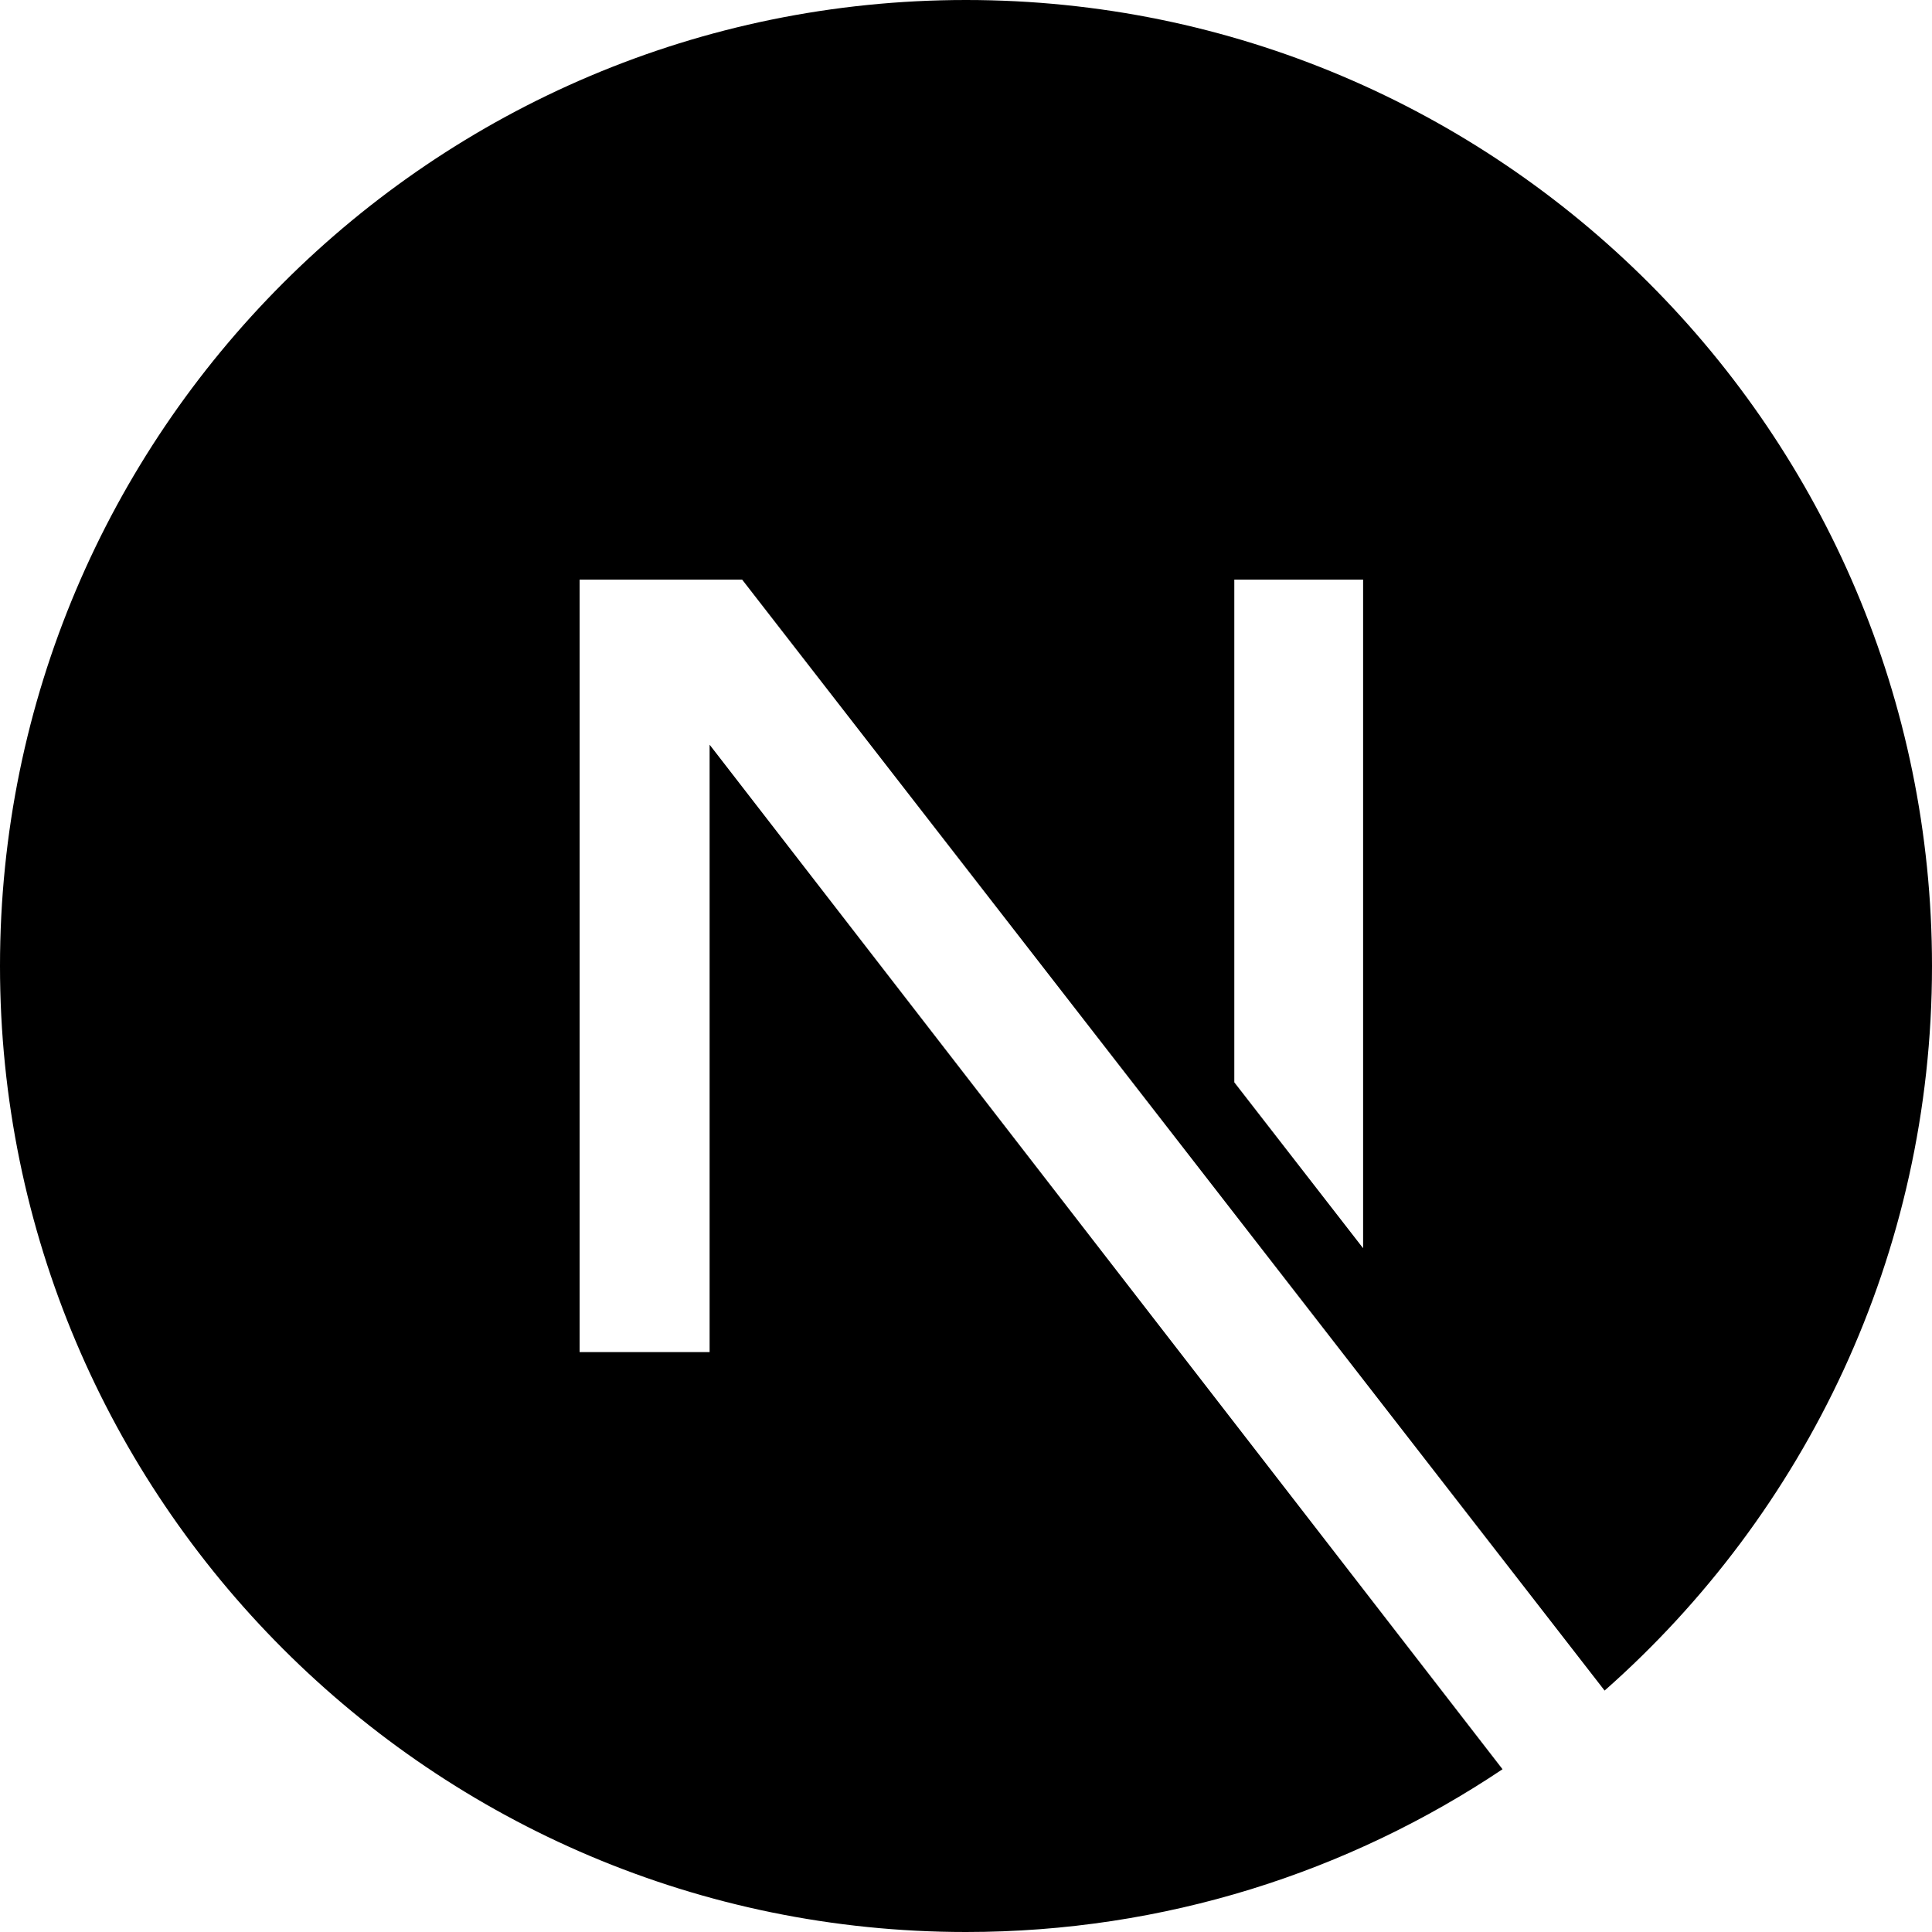
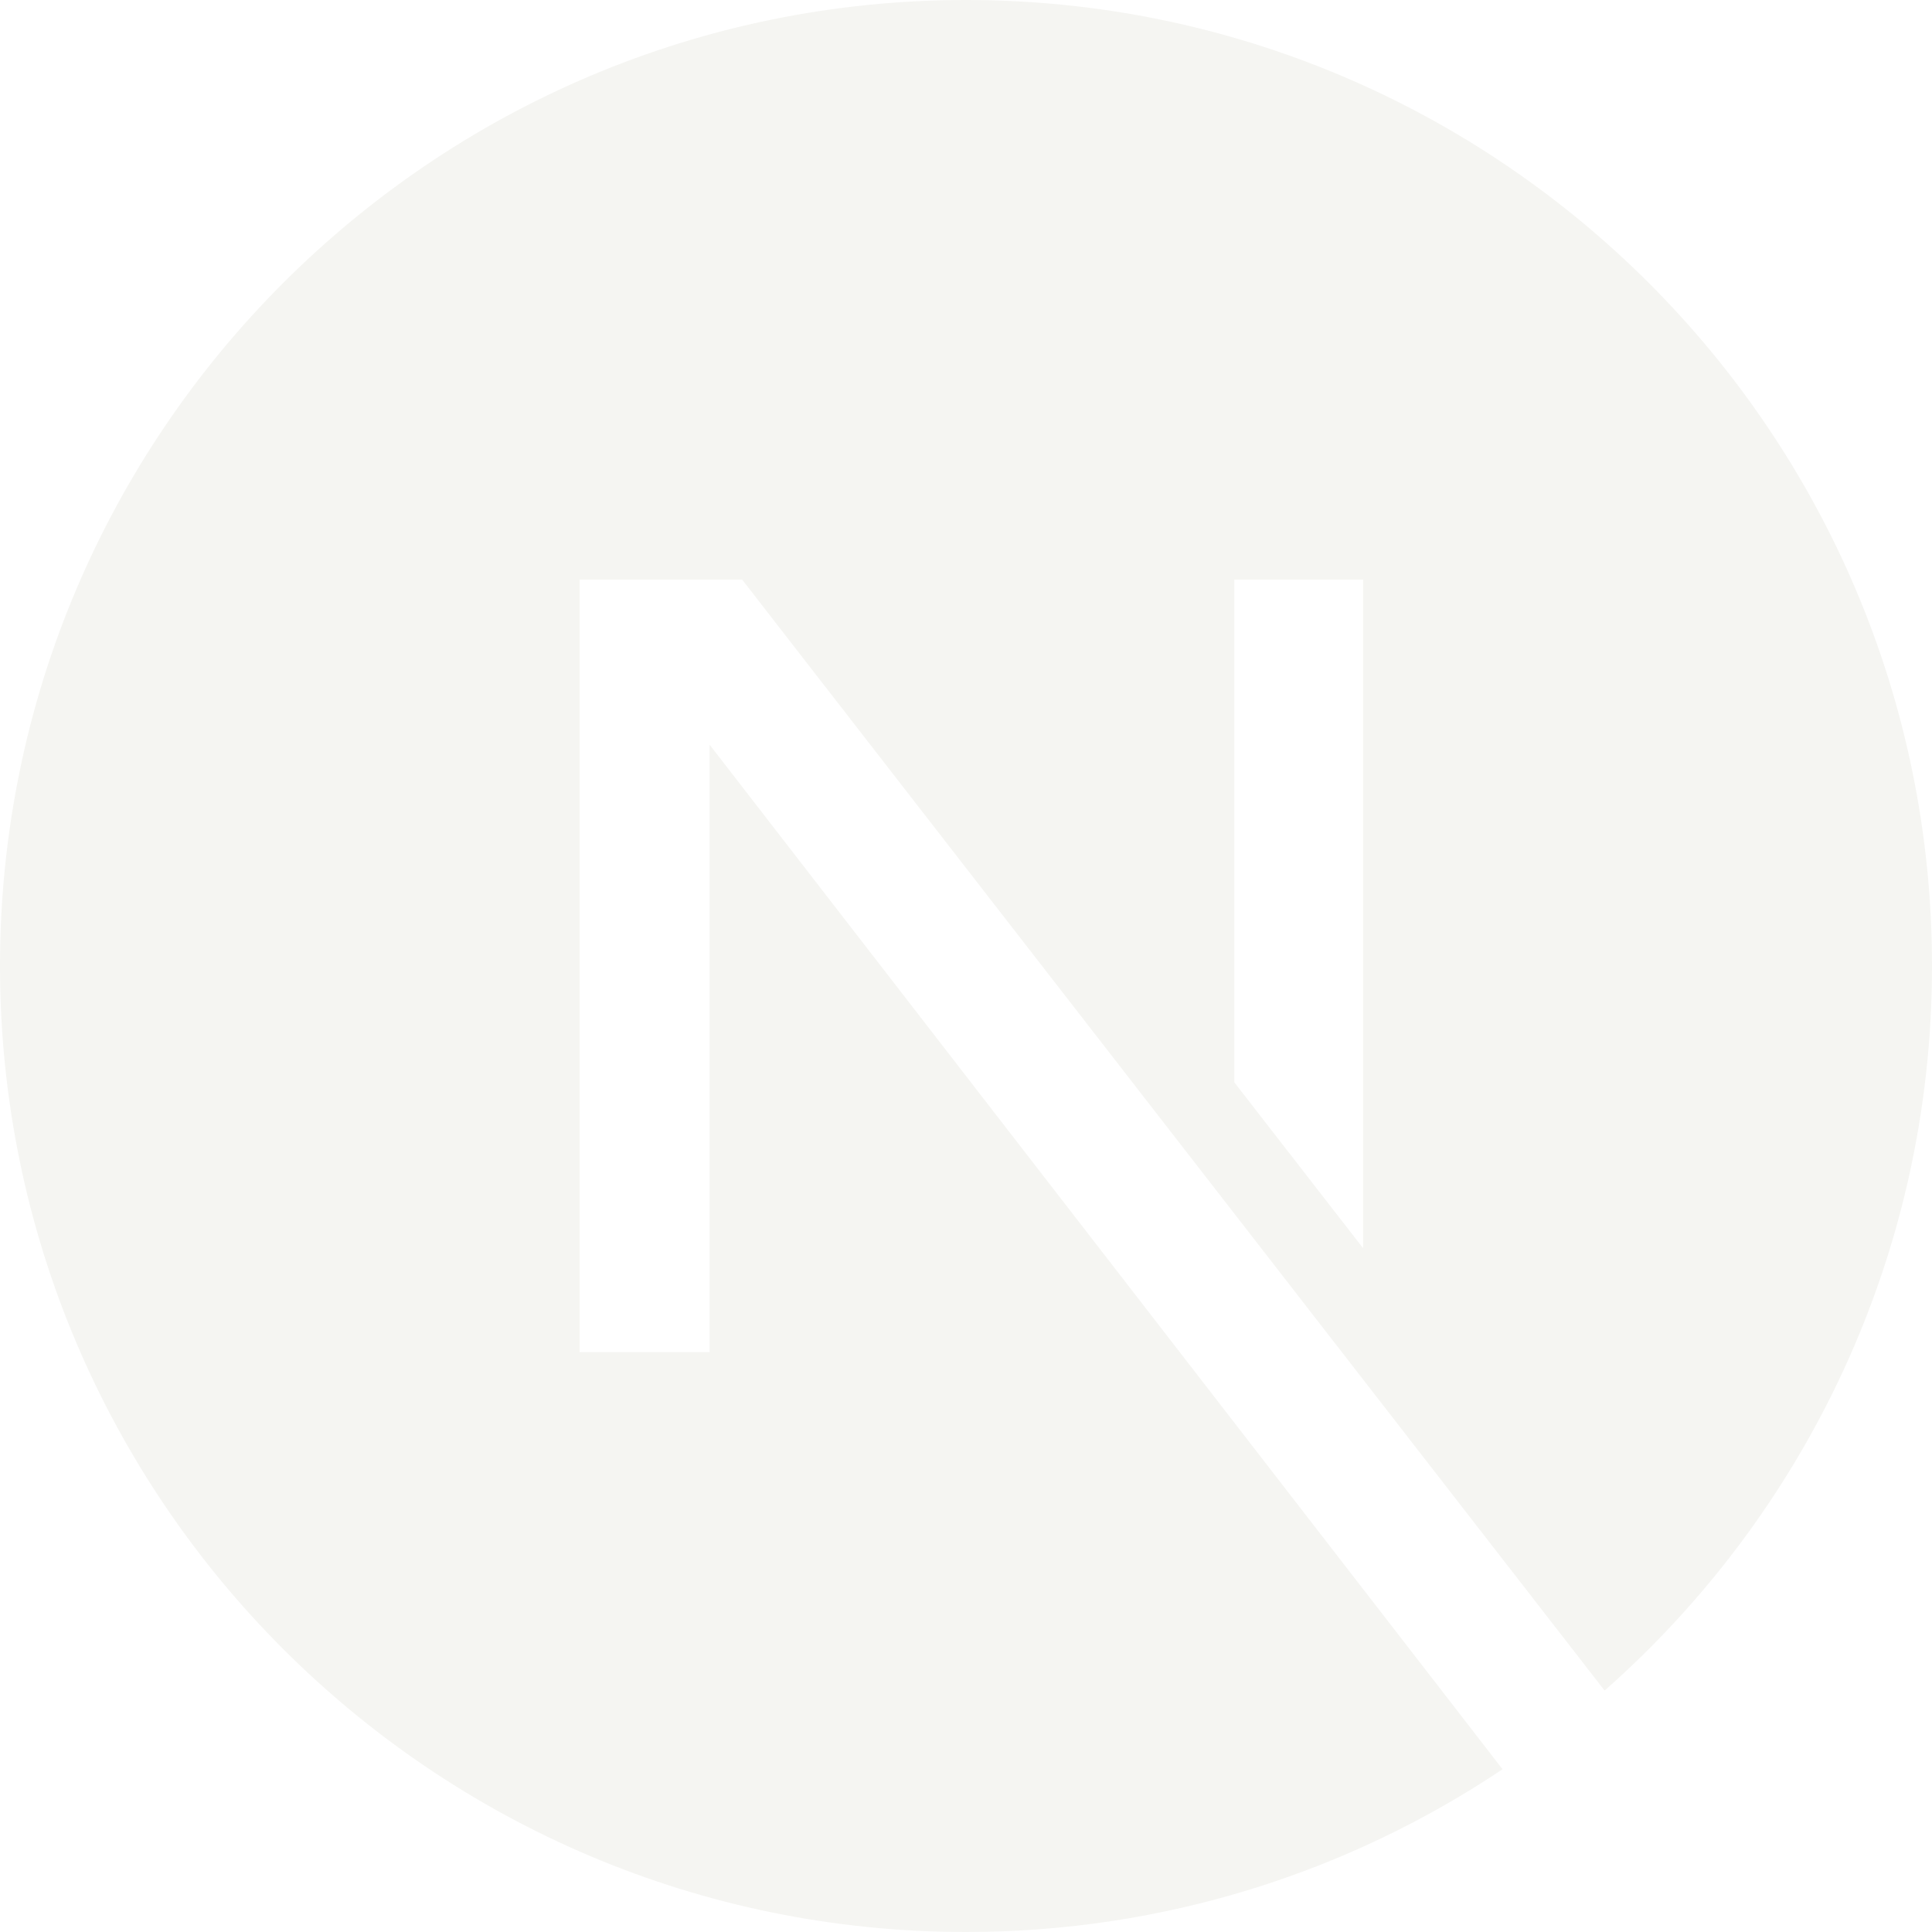
- <svg xmlns="http://www.w3.org/2000/svg" fill="#000000" role="img" viewBox="0 0 24 24">
+ <svg xmlns="http://www.w3.org/2000/svg" fill="#F5F5F2" role="img" viewBox="0 0 24 24">
  <path d="M18.665 21.978C16.758 23.255 14.465 24 12 24 5.377 24 0 18.623 0 12S5.377 0 12 0s12 5.377 12 12c0 3.583-1.574 6.801-4.067 9.001L9.219 7.2H7.2v9.596h1.615V9.251l9.85 12.727Zm-3.332-8.533 1.6 2.061V7.2h-1.6v6.245Z" />
</svg>
